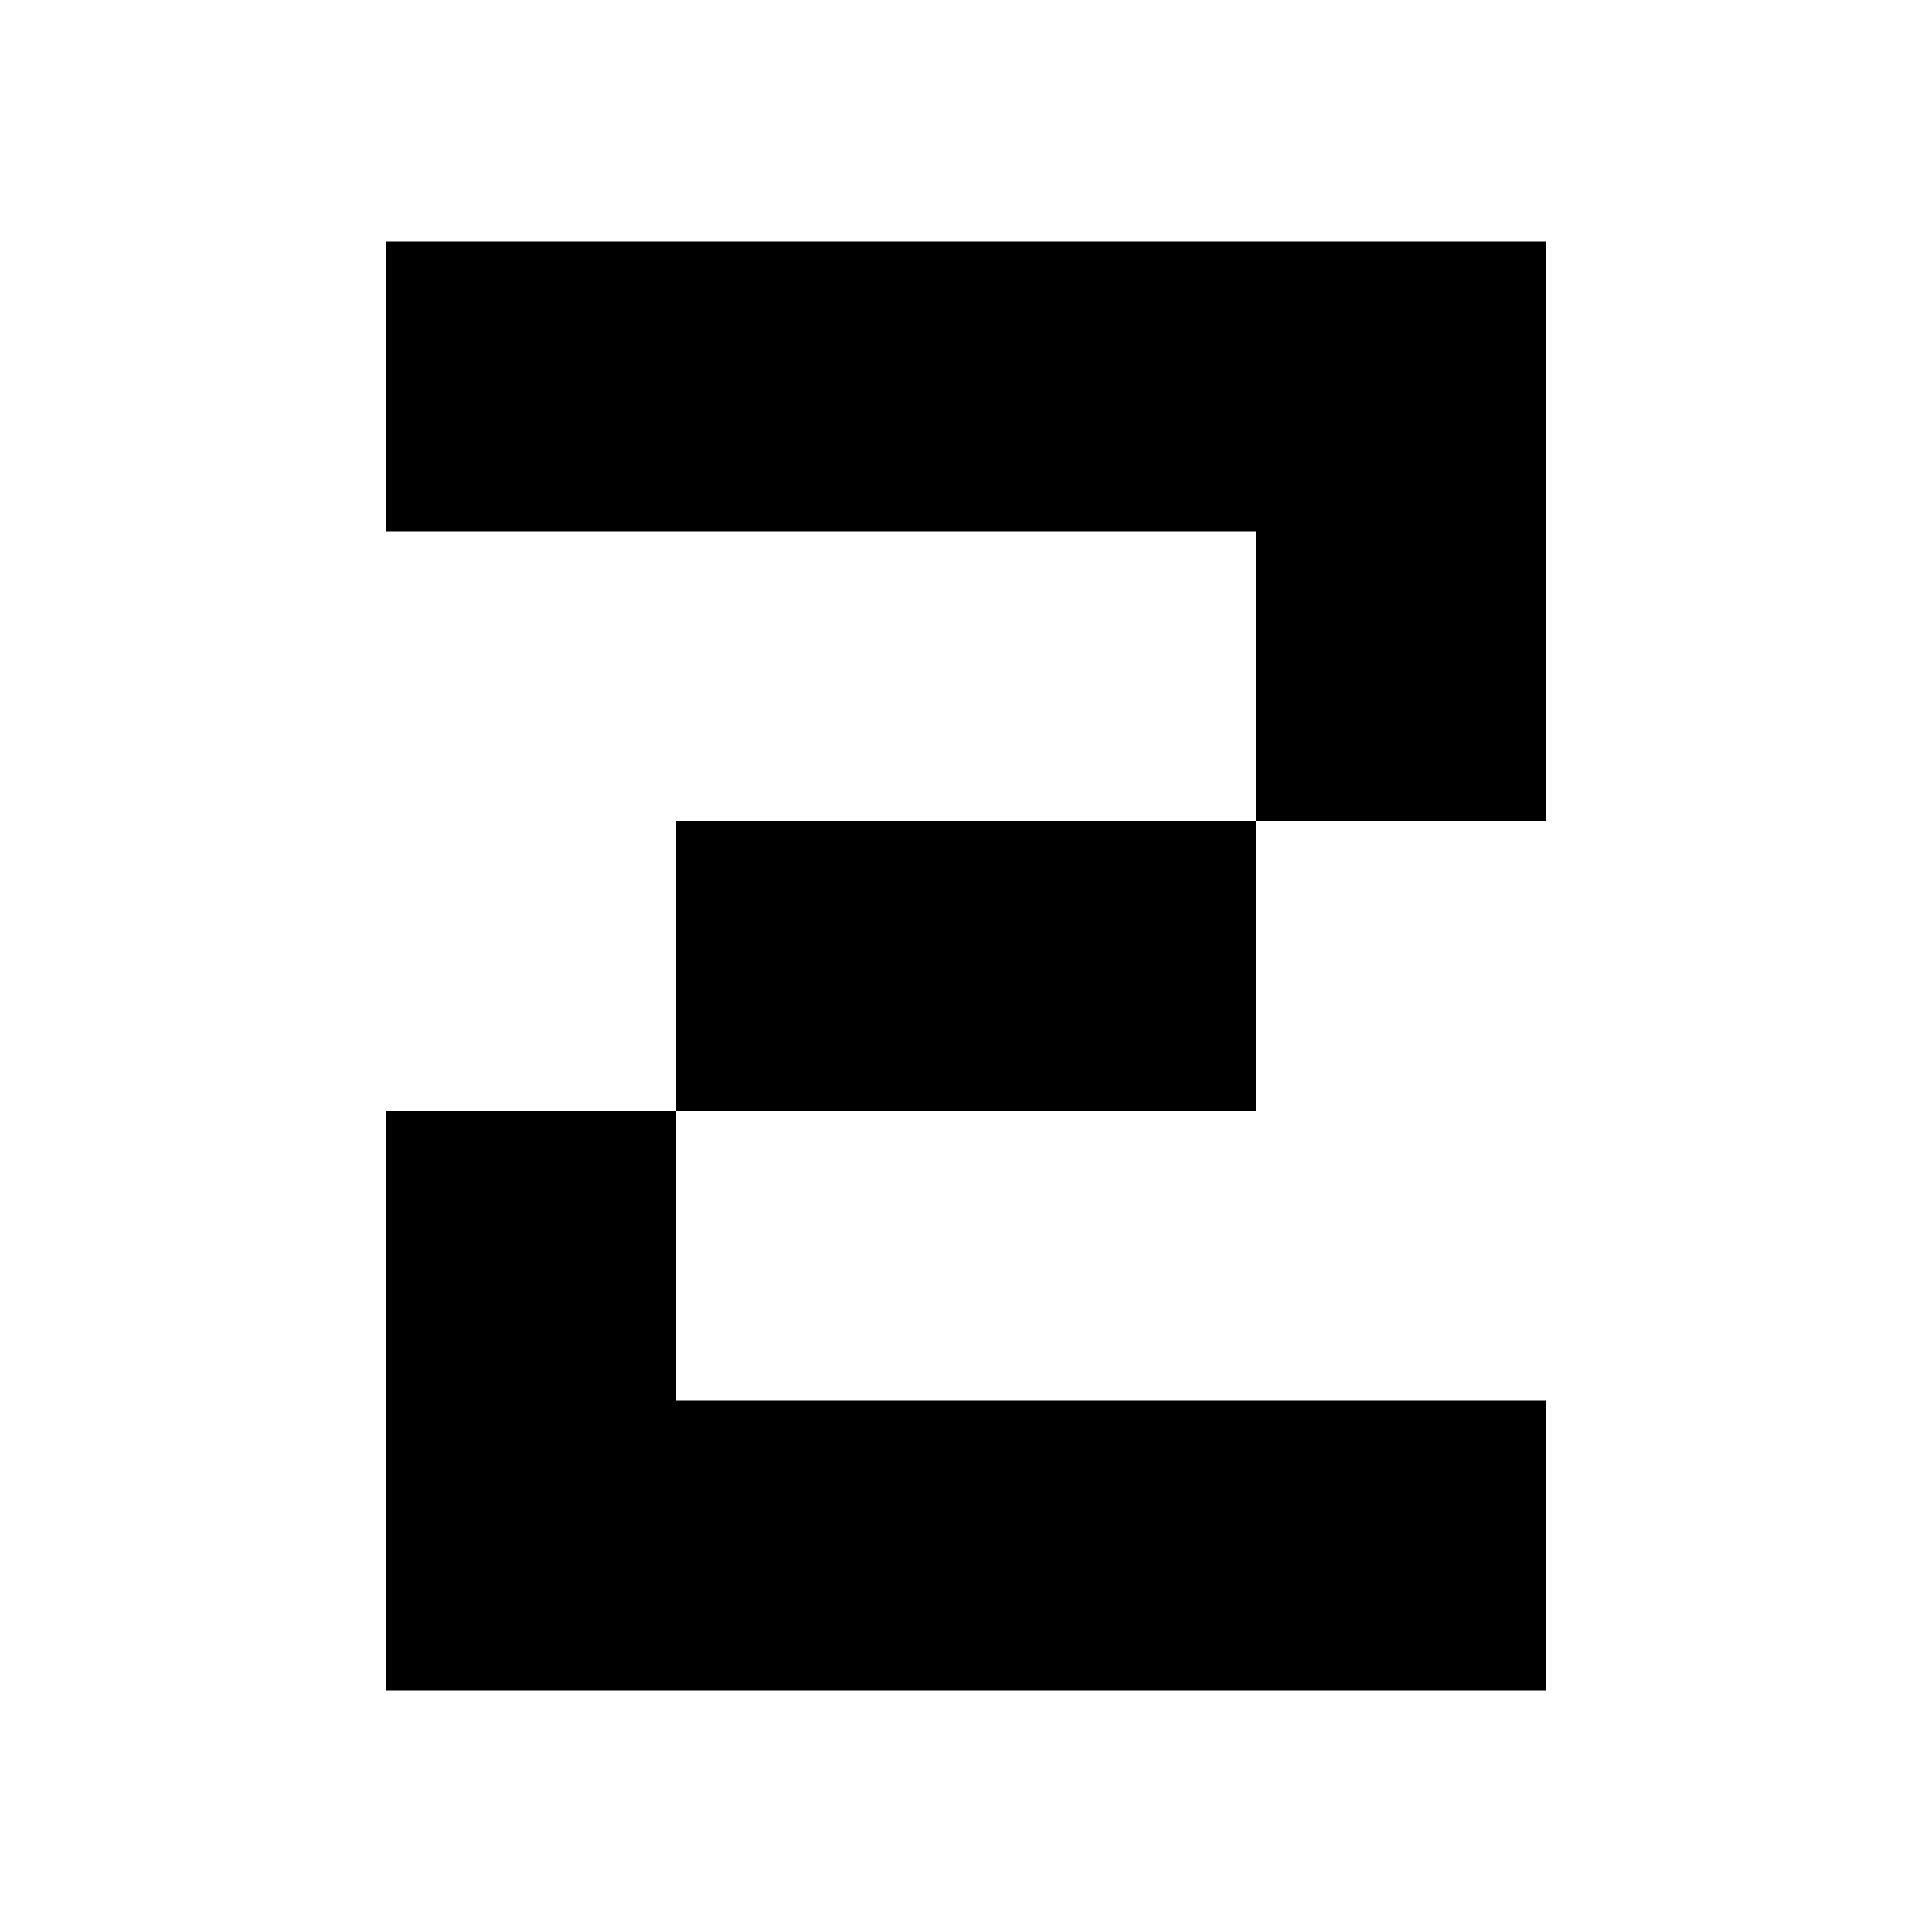
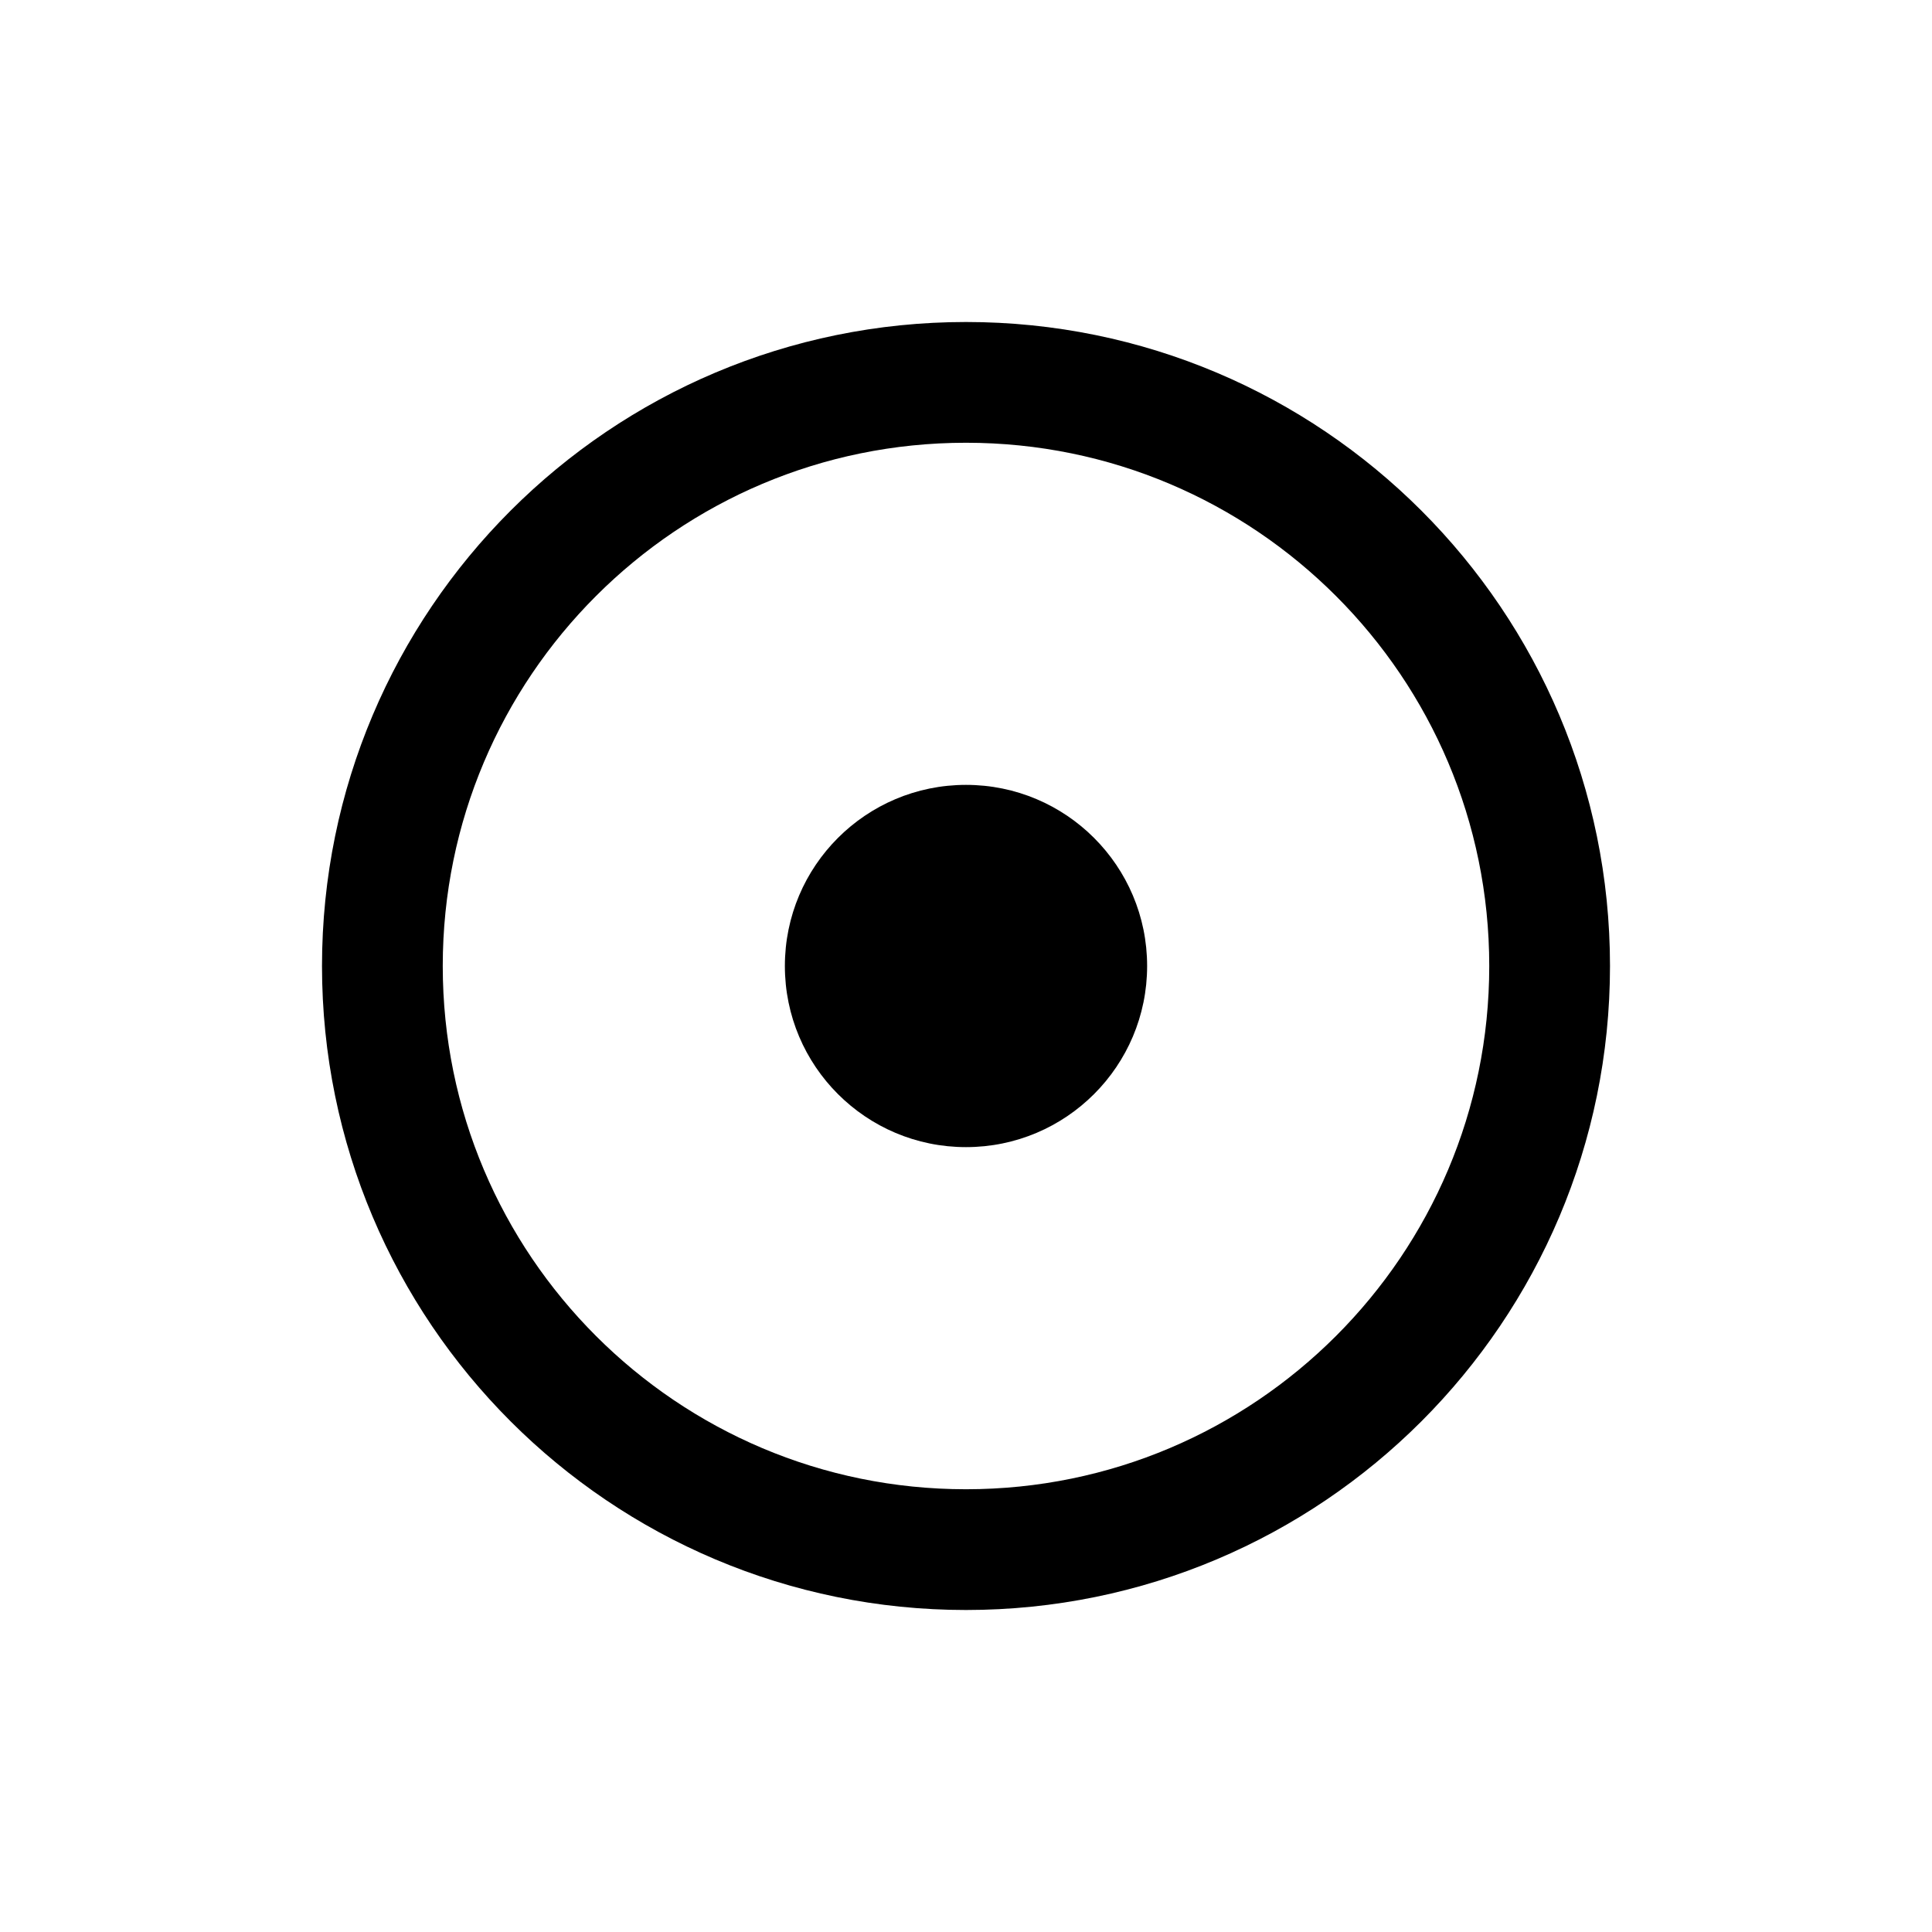
<svg xmlns="http://www.w3.org/2000/svg" width="24" height="24" viewBox="0 0 24 24" fill="none">
-   <path d="M8.4 17.4H19.2V21H4.8V13.8H8.4V17.4ZM15.6 10.2V13.8H8.4V10.2H15.6ZM19.2 10.2H15.6V6.6H4.8V3H19.2V10.2Z" fill="currentColor" />
+   <circle cx="12" cy="12" r="7.25" stroke="currentColor" stroke-width="1.5" />
+   <circle cx="12" cy="12" r="2.25" fill="currentColor" />
</svg>
